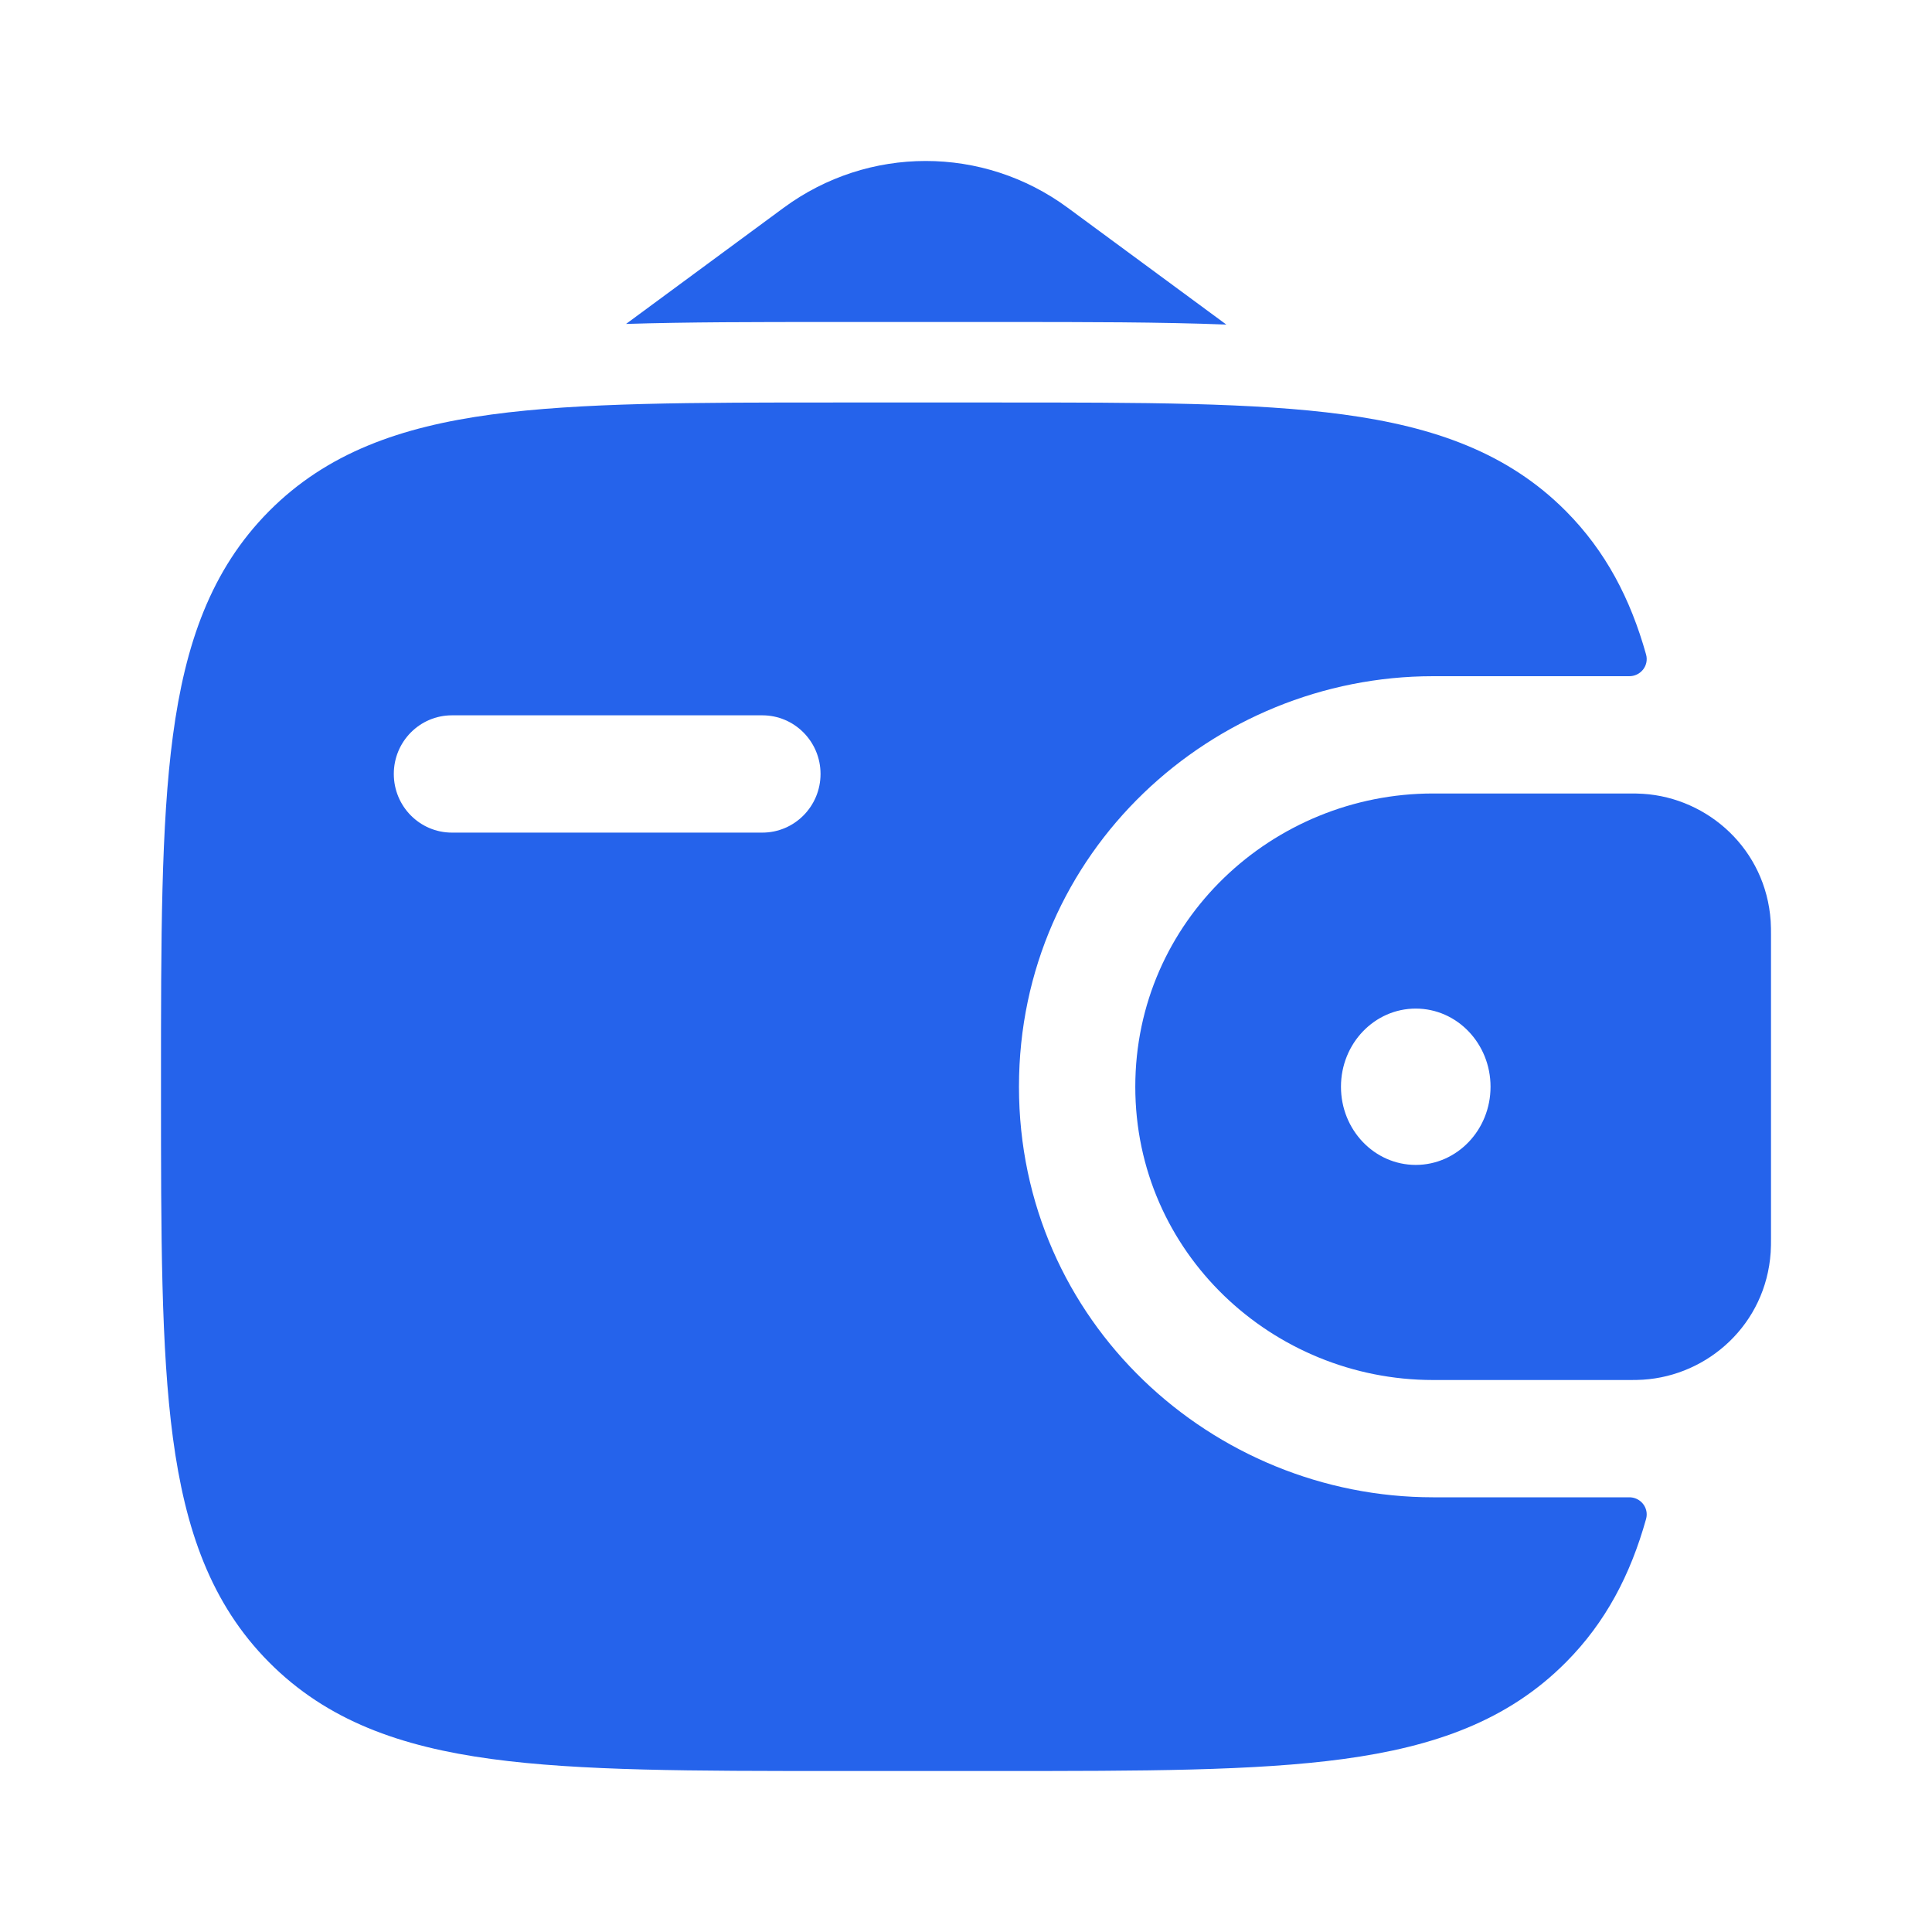
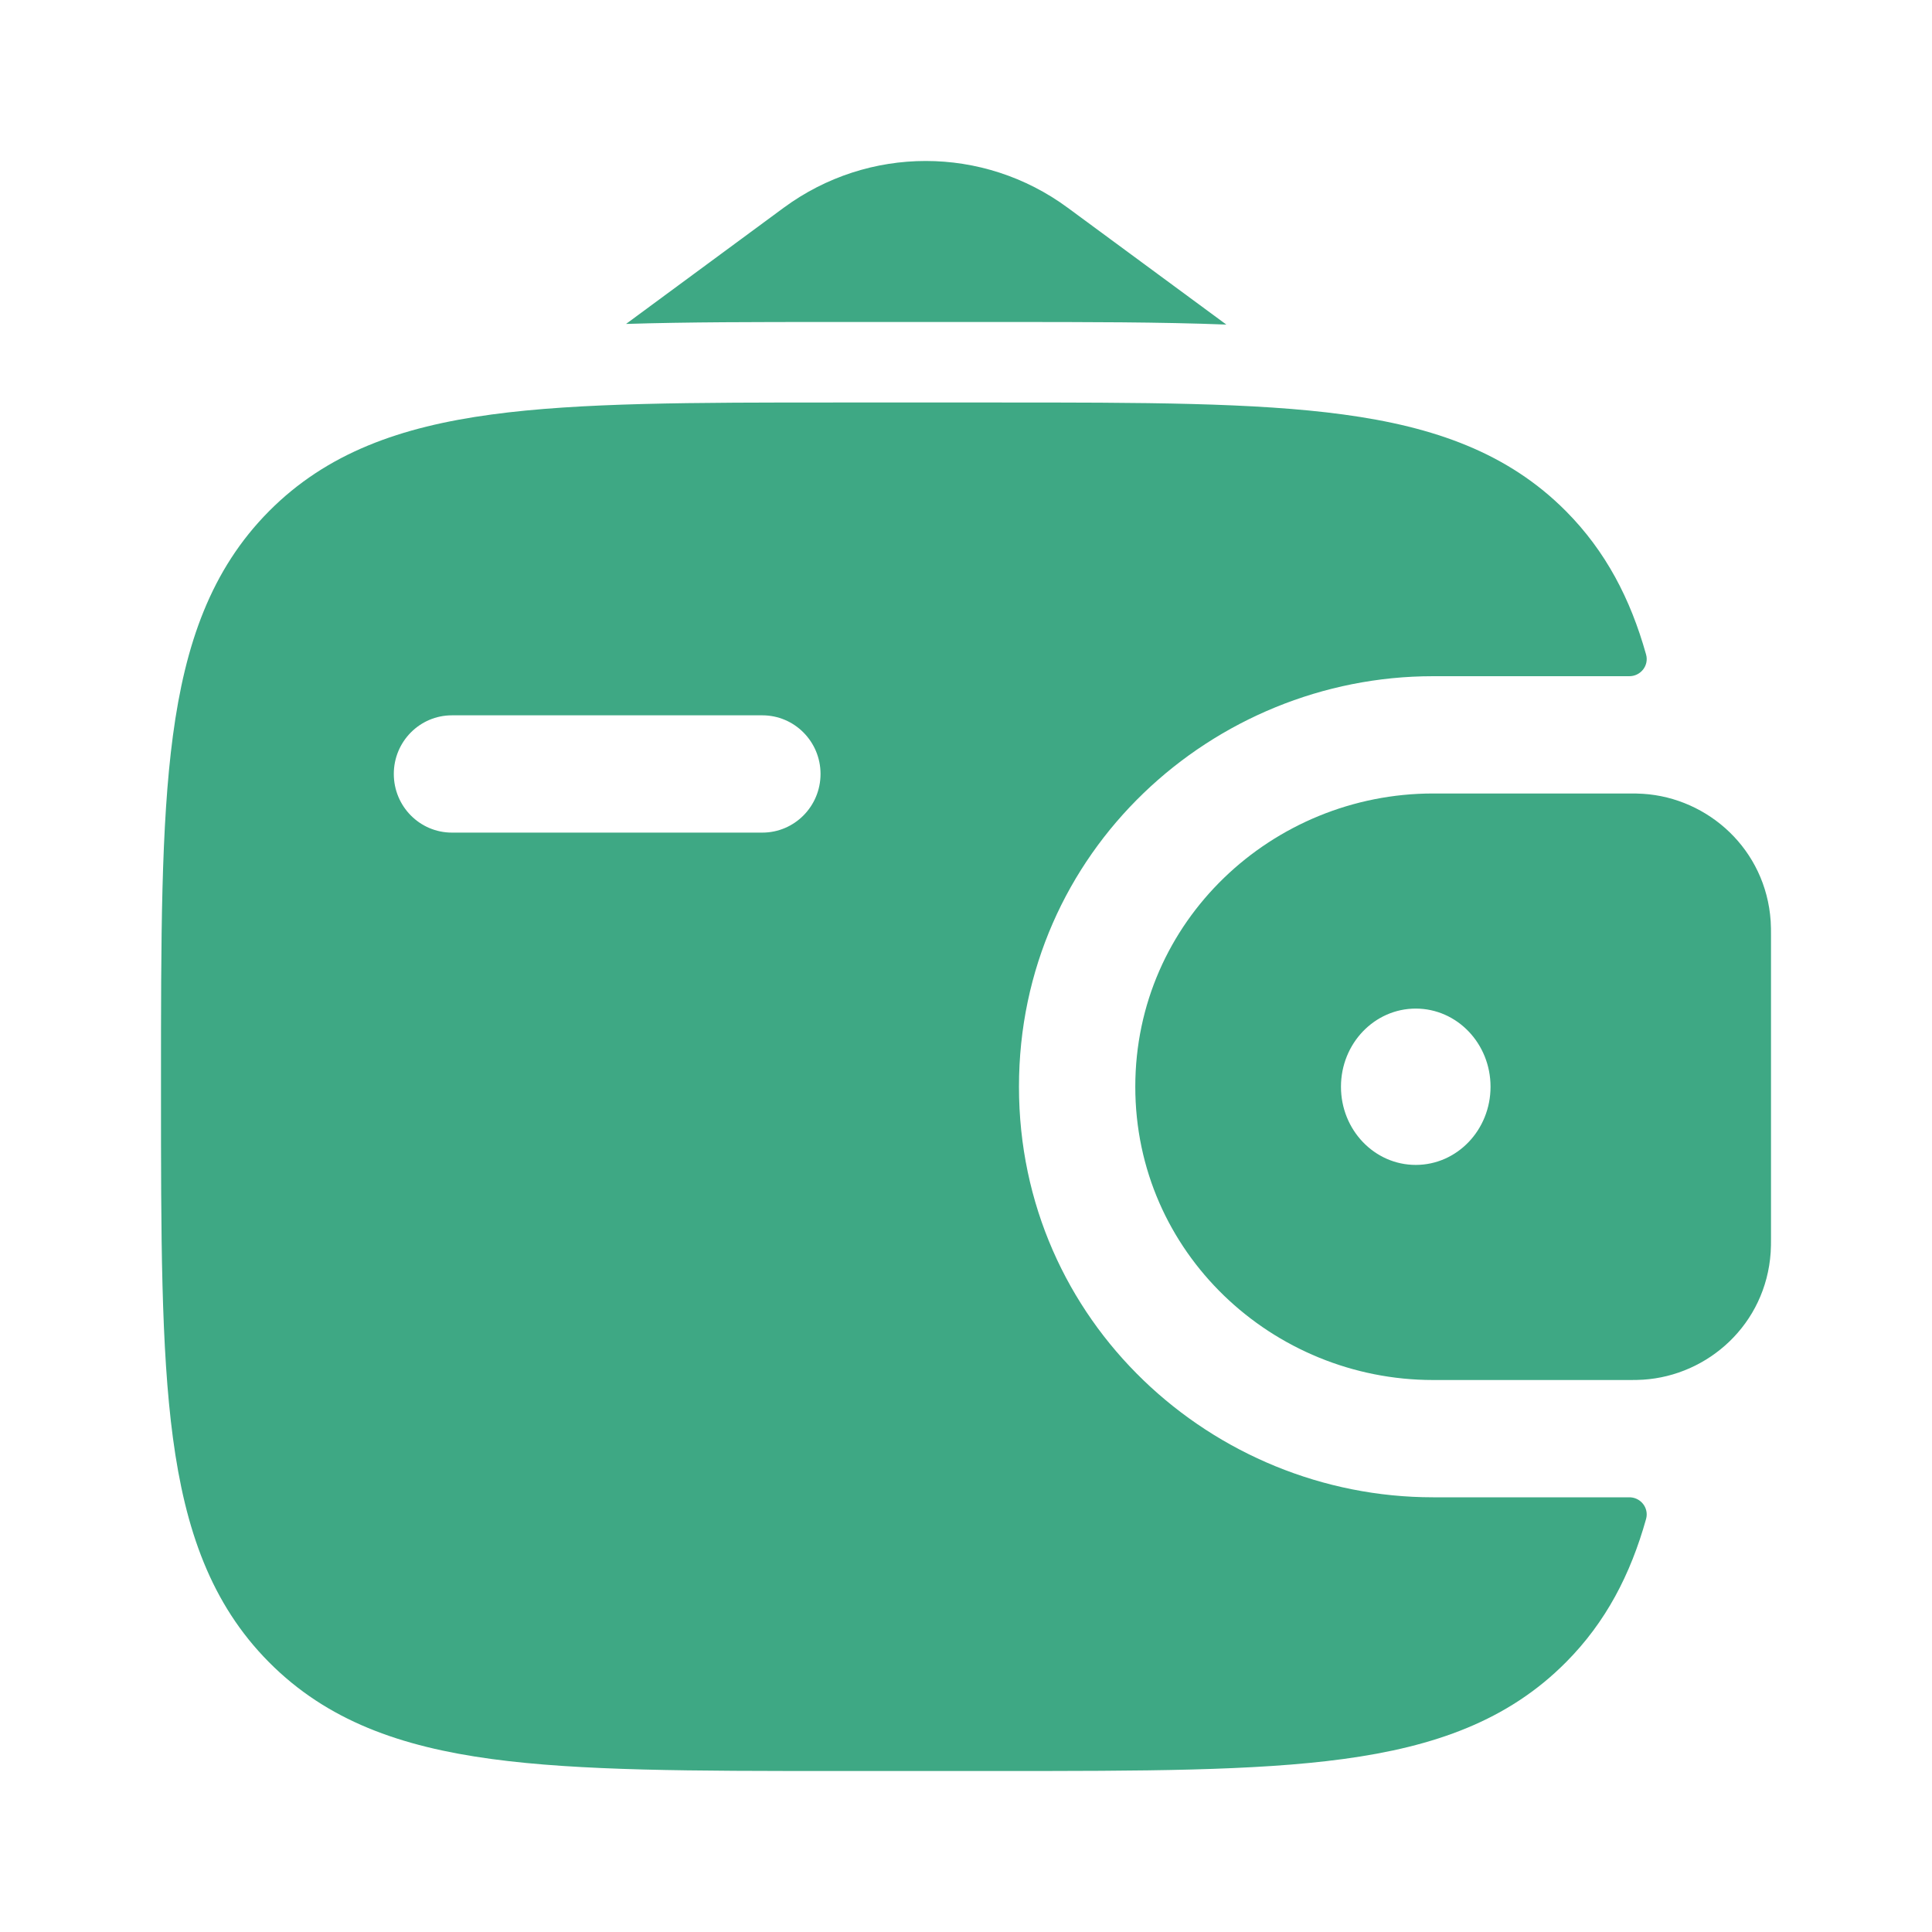
<svg xmlns="http://www.w3.org/2000/svg" width="800px" height="800px" viewBox="0 0 24 24" fill="none">
  <g id="SVGRepo_bgCarrier" stroke-width="0" />
  <g id="SVGRepo_tracerCarrier" stroke-linecap="round" stroke-linejoin="round" />
  <g id="SVGRepo_iconCarrier">
-     <path fill-rule="evenodd" clip-rule="evenodd" d="M20.41 9.861C20.356 9.857 20.296 9.857 20.235 9.857L20.219 9.857H17.802C15.809 9.857 14.103 11.438 14.103 13.5C14.103 15.562 15.809 17.143 17.802 17.143H20.219L20.235 17.143C20.296 17.143 20.356 17.143 20.41 17.139C21.22 17.088 21.936 16.45 21.996 15.558C22 15.499 22 15.436 22 15.378L22 15.362V11.638L22 11.622C22 11.564 22 11.501 21.996 11.442C21.936 10.551 21.22 9.912 20.41 9.861ZM17.587 14.471C18.1 14.471 18.516 14.037 18.516 13.5C18.516 12.963 18.1 12.529 17.587 12.529C17.074 12.529 16.658 12.963 16.658 13.5C16.658 14.037 17.074 14.471 17.587 14.471Z" fill="#2563eb" />
-     <path fill-rule="evenodd" clip-rule="evenodd" d="M20.234 18.6C20.378 18.596 20.487 18.73 20.448 18.87C20.254 19.562 19.947 20.152 19.454 20.648C18.733 21.375 17.818 21.698 16.688 21.851C15.59 22 14.187 22 12.416 22H10.379C8.608 22 7.205 22 6.107 21.851C4.977 21.698 4.062 21.375 3.341 20.648C2.62 19.922 2.3 19 2.148 17.861C2 16.754 2 15.34 2 13.555V13.445C2 11.66 2 10.246 2.148 9.139C2.3 8 2.62 7.078 3.341 6.351C4.062 5.625 4.977 5.302 6.107 5.149C7.205 5 8.608 5 10.379 5L12.416 5C14.187 5 15.59 5 16.688 5.149C17.818 5.302 18.733 5.625 19.454 6.351C19.947 6.848 20.254 7.438 20.448 8.13C20.487 8.27 20.378 8.404 20.234 8.4L17.802 8.4C15.067 8.4 12.658 10.577 12.658 13.5C12.658 16.423 15.067 18.6 17.802 18.6L20.234 18.6ZM5.614 8.886C5.215 8.886 4.892 9.212 4.892 9.614C4.892 10.017 5.215 10.343 5.614 10.343H9.47C9.869 10.343 10.193 10.017 10.193 9.614C10.193 9.212 9.869 8.886 9.47 8.886H5.614Z" fill="#2563eb" />
-     <path d="M7.777 4.024L9.735 2.581C10.787 1.806 12.213 1.806 13.264 2.581L15.234 4.032C14.41 4 13.491 4 12.483 4H10.312C9.391 4 8.544 4 7.777 4.024Z" fill="#2563eb" />
+     <path fill-rule="evenodd" clip-rule="evenodd" d="M20.41 9.861C20.356 9.857 20.296 9.857 20.235 9.857L20.219 9.857H17.802C15.809 9.857 14.103 11.438 14.103 13.5C14.103 15.562 15.809 17.143 17.802 17.143H20.219L20.235 17.143C20.296 17.143 20.356 17.143 20.41 17.139C21.22 17.088 21.936 16.45 21.996 15.558C22 15.499 22 15.436 22 15.378L22 15.362V11.638L22 11.622C22 11.564 22 11.501 21.996 11.442C21.936 10.551 21.22 9.912 20.41 9.861ZM17.587 14.471C18.1 14.471 18.516 14.037 18.516 13.5C18.516 12.963 18.1 12.529 17.587 12.529C17.074 12.529 16.658 12.963 16.658 13.5C16.658 14.037 17.074 14.471 17.587 14.471Z" fill="#3ea884" />
+     <path fill-rule="evenodd" clip-rule="evenodd" d="M20.234 18.6C20.378 18.596 20.487 18.73 20.448 18.87C20.254 19.562 19.947 20.152 19.454 20.648C18.733 21.375 17.818 21.698 16.688 21.851C15.59 22 14.187 22 12.416 22H10.379C8.608 22 7.205 22 6.107 21.851C4.977 21.698 4.062 21.375 3.341 20.648C2.62 19.922 2.3 19 2.148 17.861C2 16.754 2 15.34 2 13.555V13.445C2 11.66 2 10.246 2.148 9.139C2.3 8 2.62 7.078 3.341 6.351C4.062 5.625 4.977 5.302 6.107 5.149C7.205 5 8.608 5 10.379 5L12.416 5C14.187 5 15.59 5 16.688 5.149C17.818 5.302 18.733 5.625 19.454 6.351C19.947 6.848 20.254 7.438 20.448 8.13C20.487 8.27 20.378 8.404 20.234 8.4L17.802 8.4C15.067 8.4 12.658 10.577 12.658 13.5C12.658 16.423 15.067 18.6 17.802 18.6L20.234 18.6ZM5.614 8.886C5.215 8.886 4.892 9.212 4.892 9.614C4.892 10.017 5.215 10.343 5.614 10.343H9.47C9.869 10.343 10.193 10.017 10.193 9.614C10.193 9.212 9.869 8.886 9.47 8.886H5.614Z" fill="#3ea884" />
+     <path d="M7.777 4.024L9.735 2.581C10.787 1.806 12.213 1.806 13.264 2.581L15.234 4.032C14.41 4 13.491 4 12.483 4H10.312C9.391 4 8.544 4 7.777 4.024Z" fill="#3ea884" />
  </g>
</svg>
